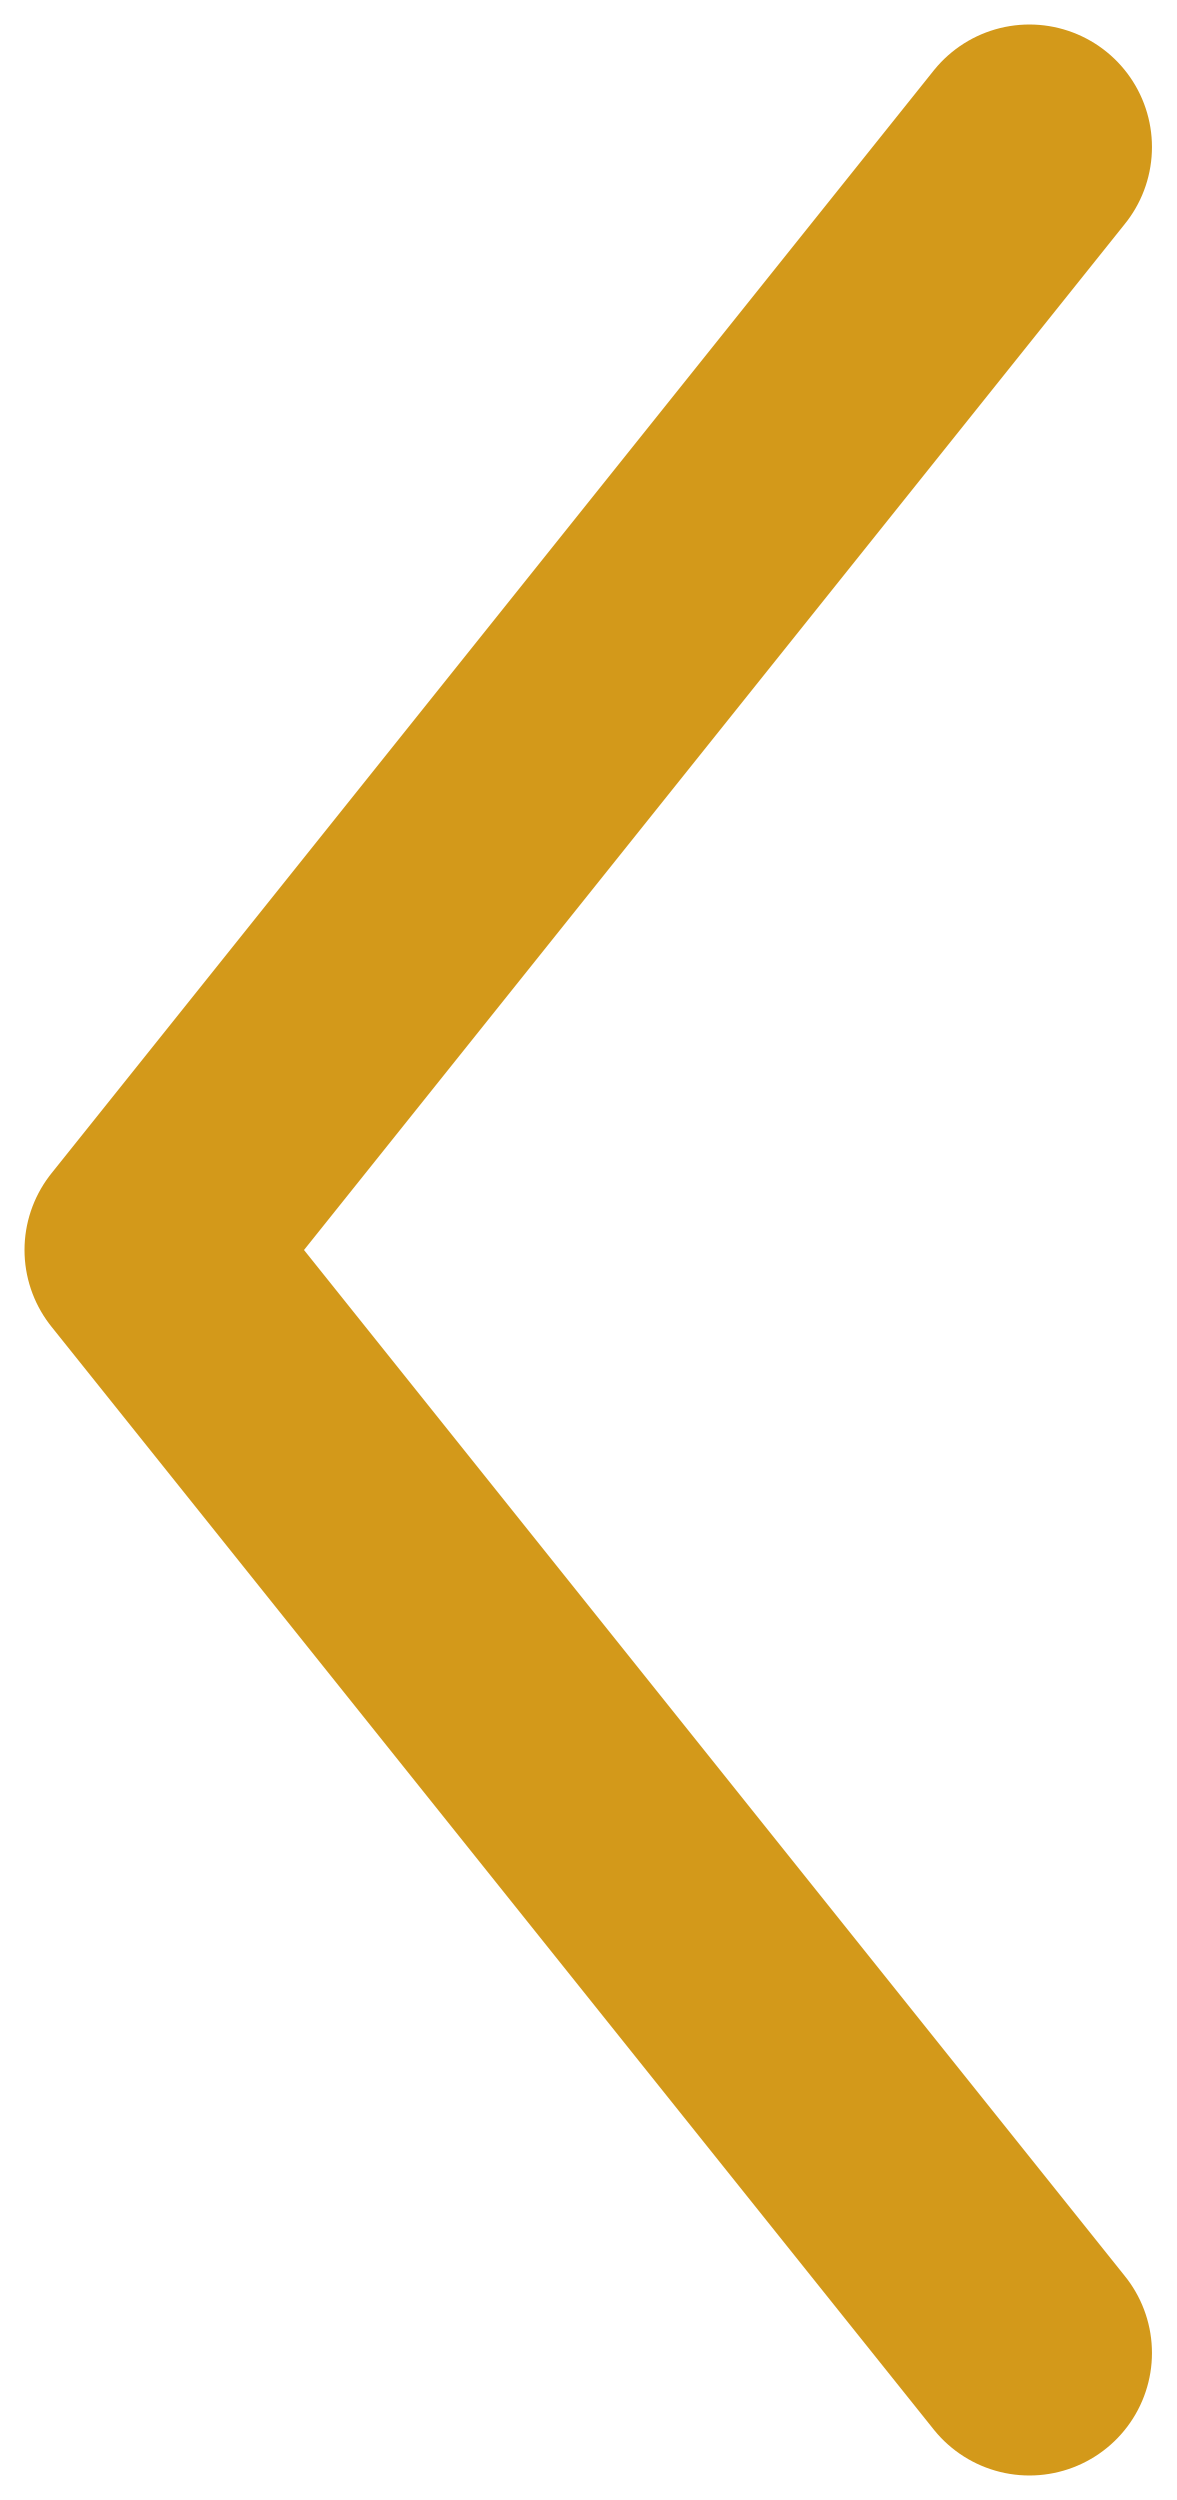
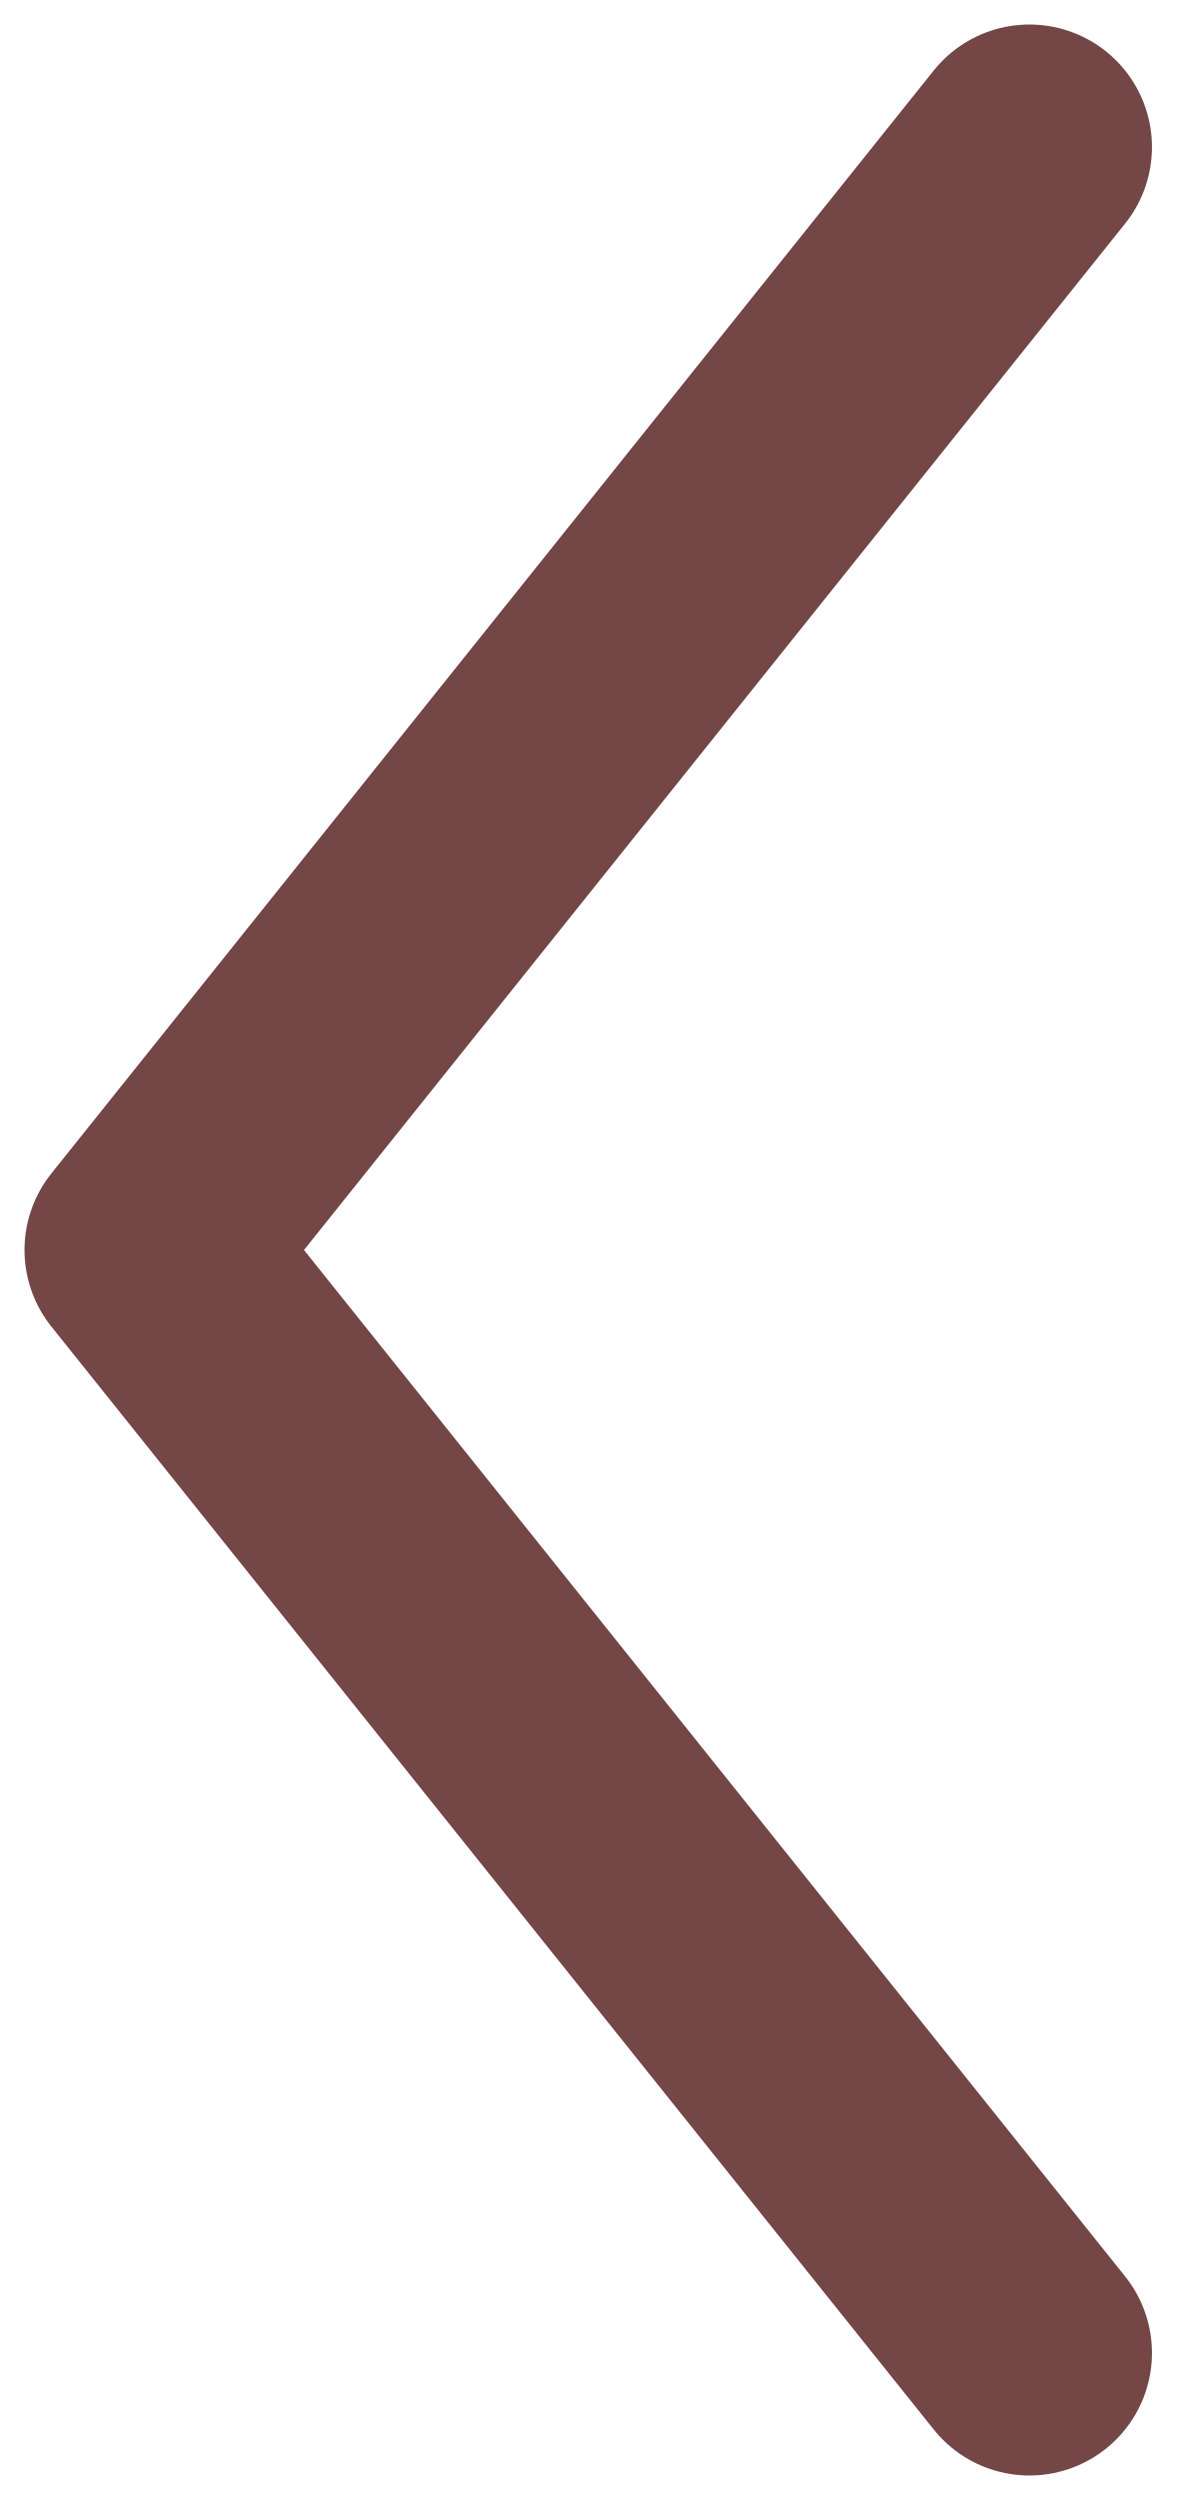
<svg xmlns="http://www.w3.org/2000/svg" width="24" height="51" viewBox="0 0 24 51" fill="none">
-   <path d="M21 48L3 25.5L21 3" stroke="#D3991A" stroke-width="5" stroke-linecap="round" stroke-linejoin="round" />
+   <path d="M21 48L3 25.5L21 3" stroke="#744746" stroke-width="5" stroke-linecap="round" stroke-linejoin="round" />
</svg>
